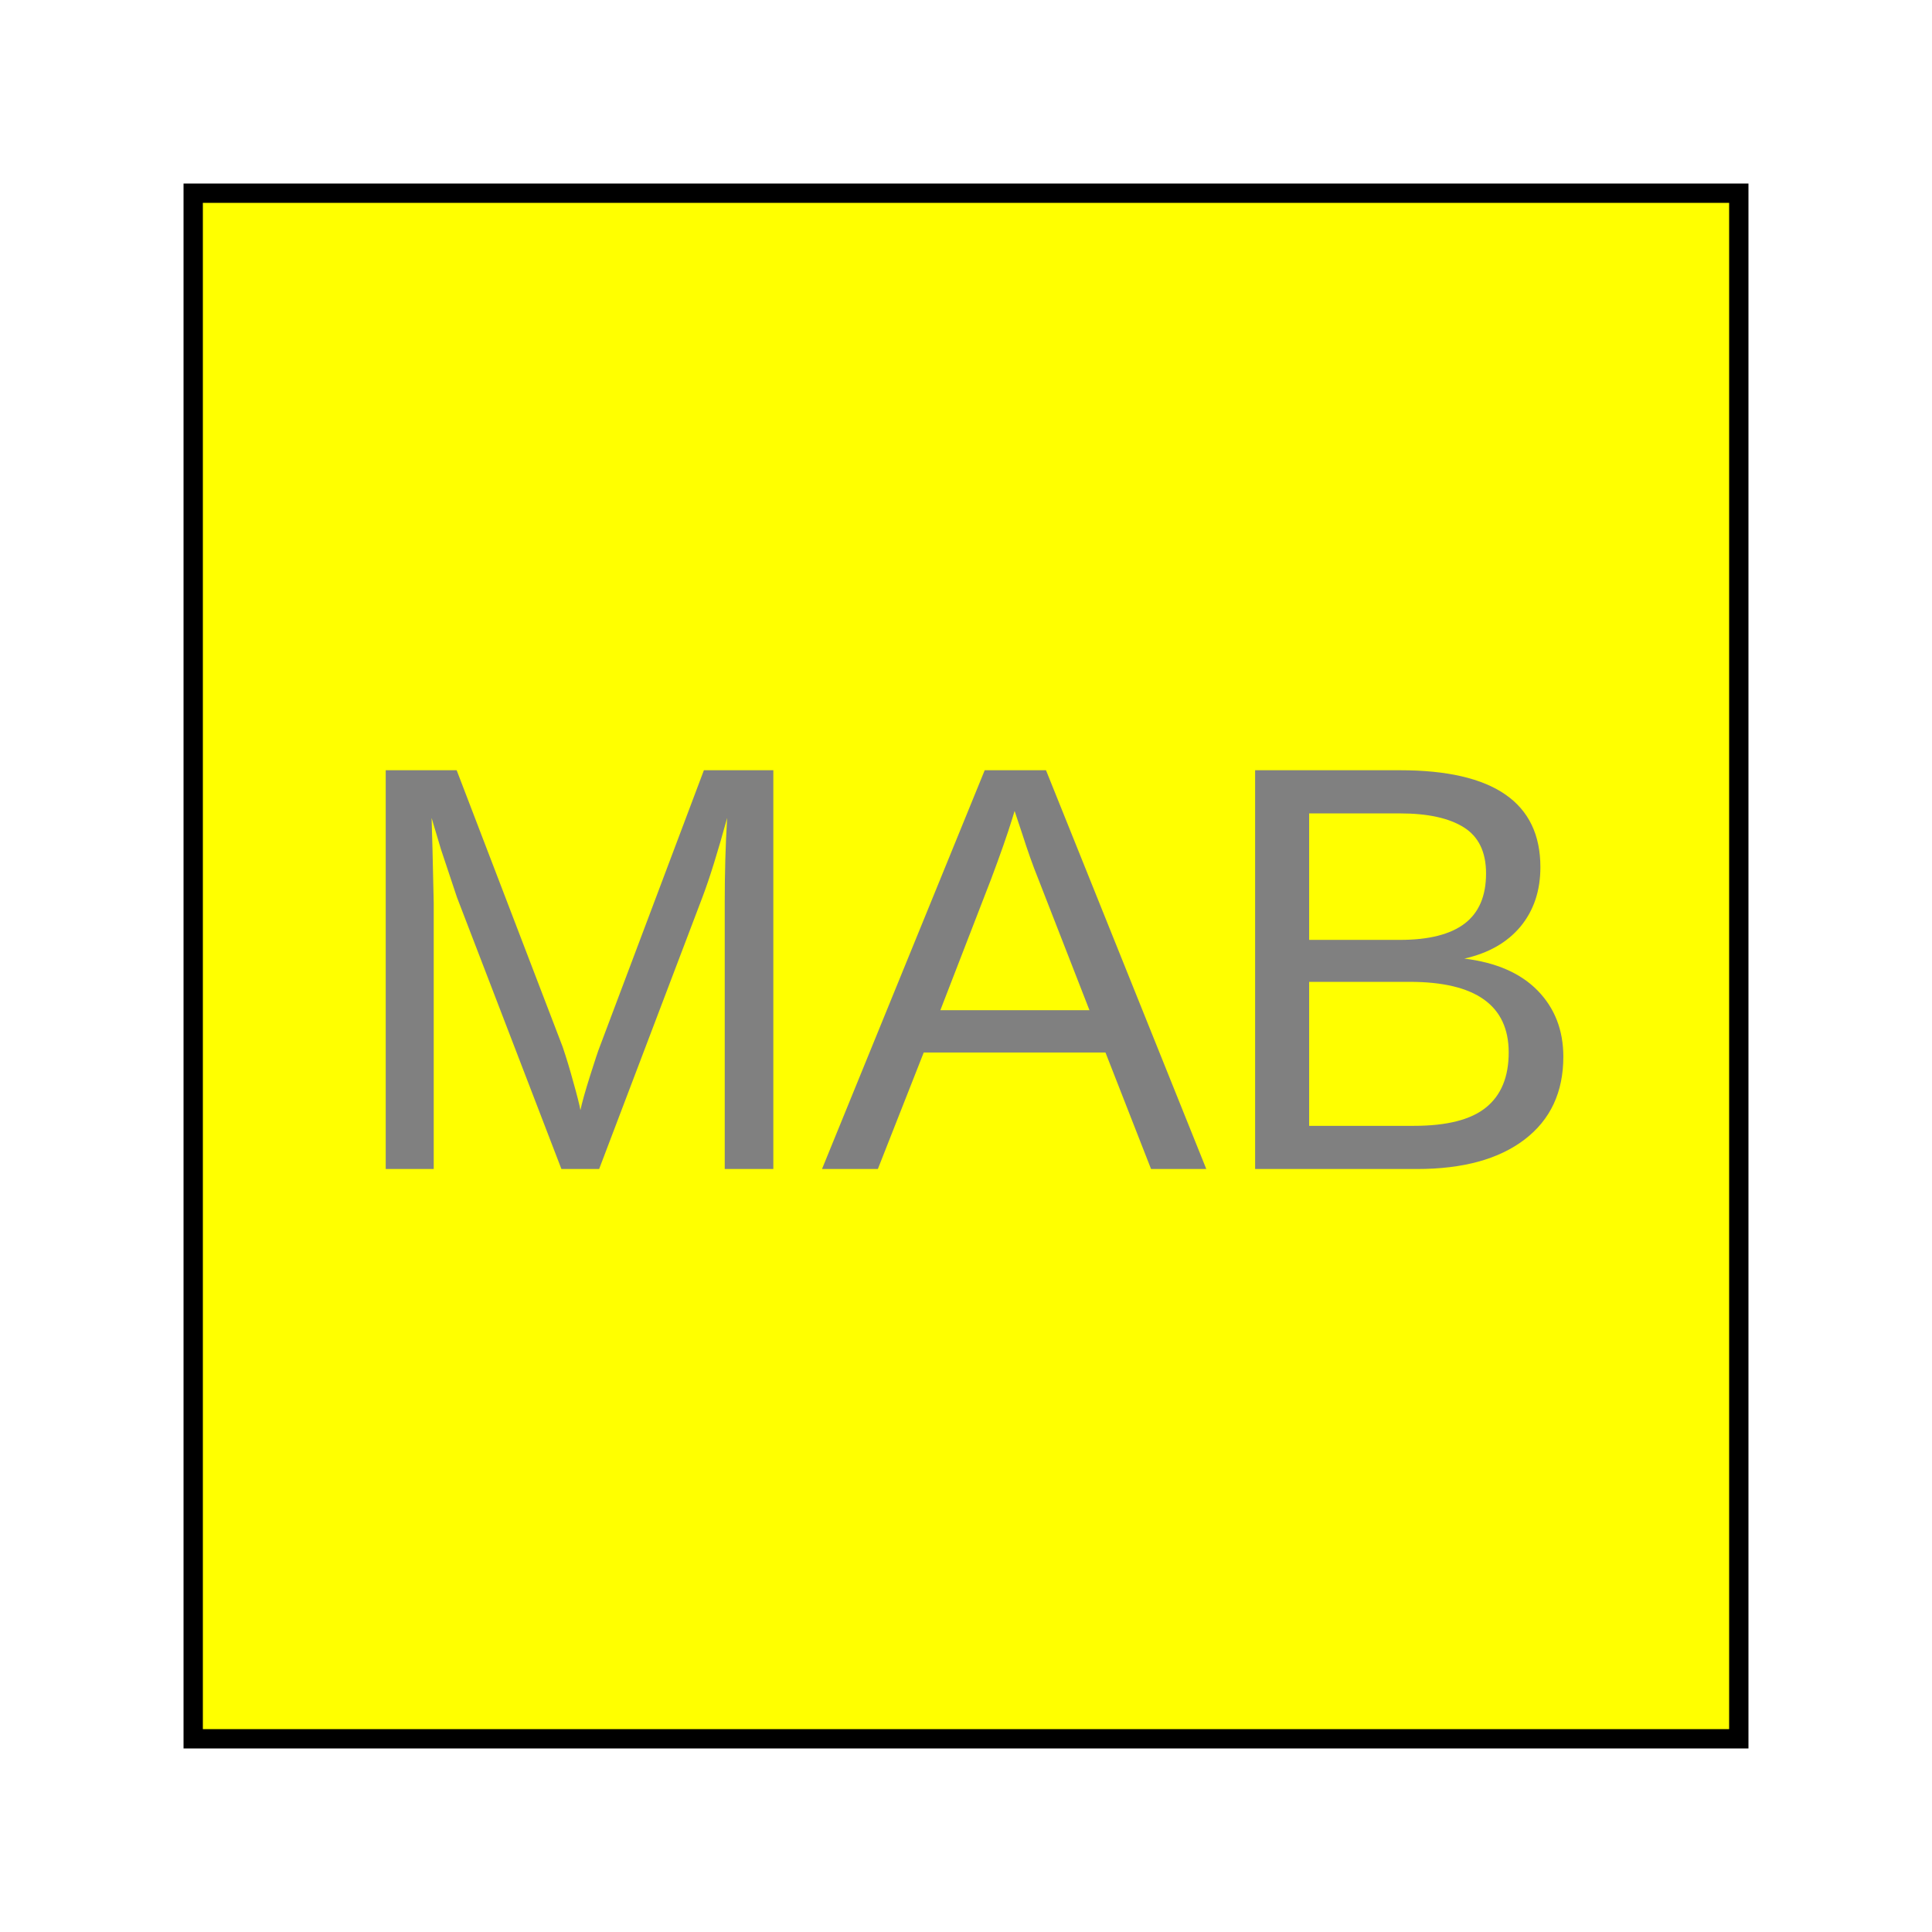
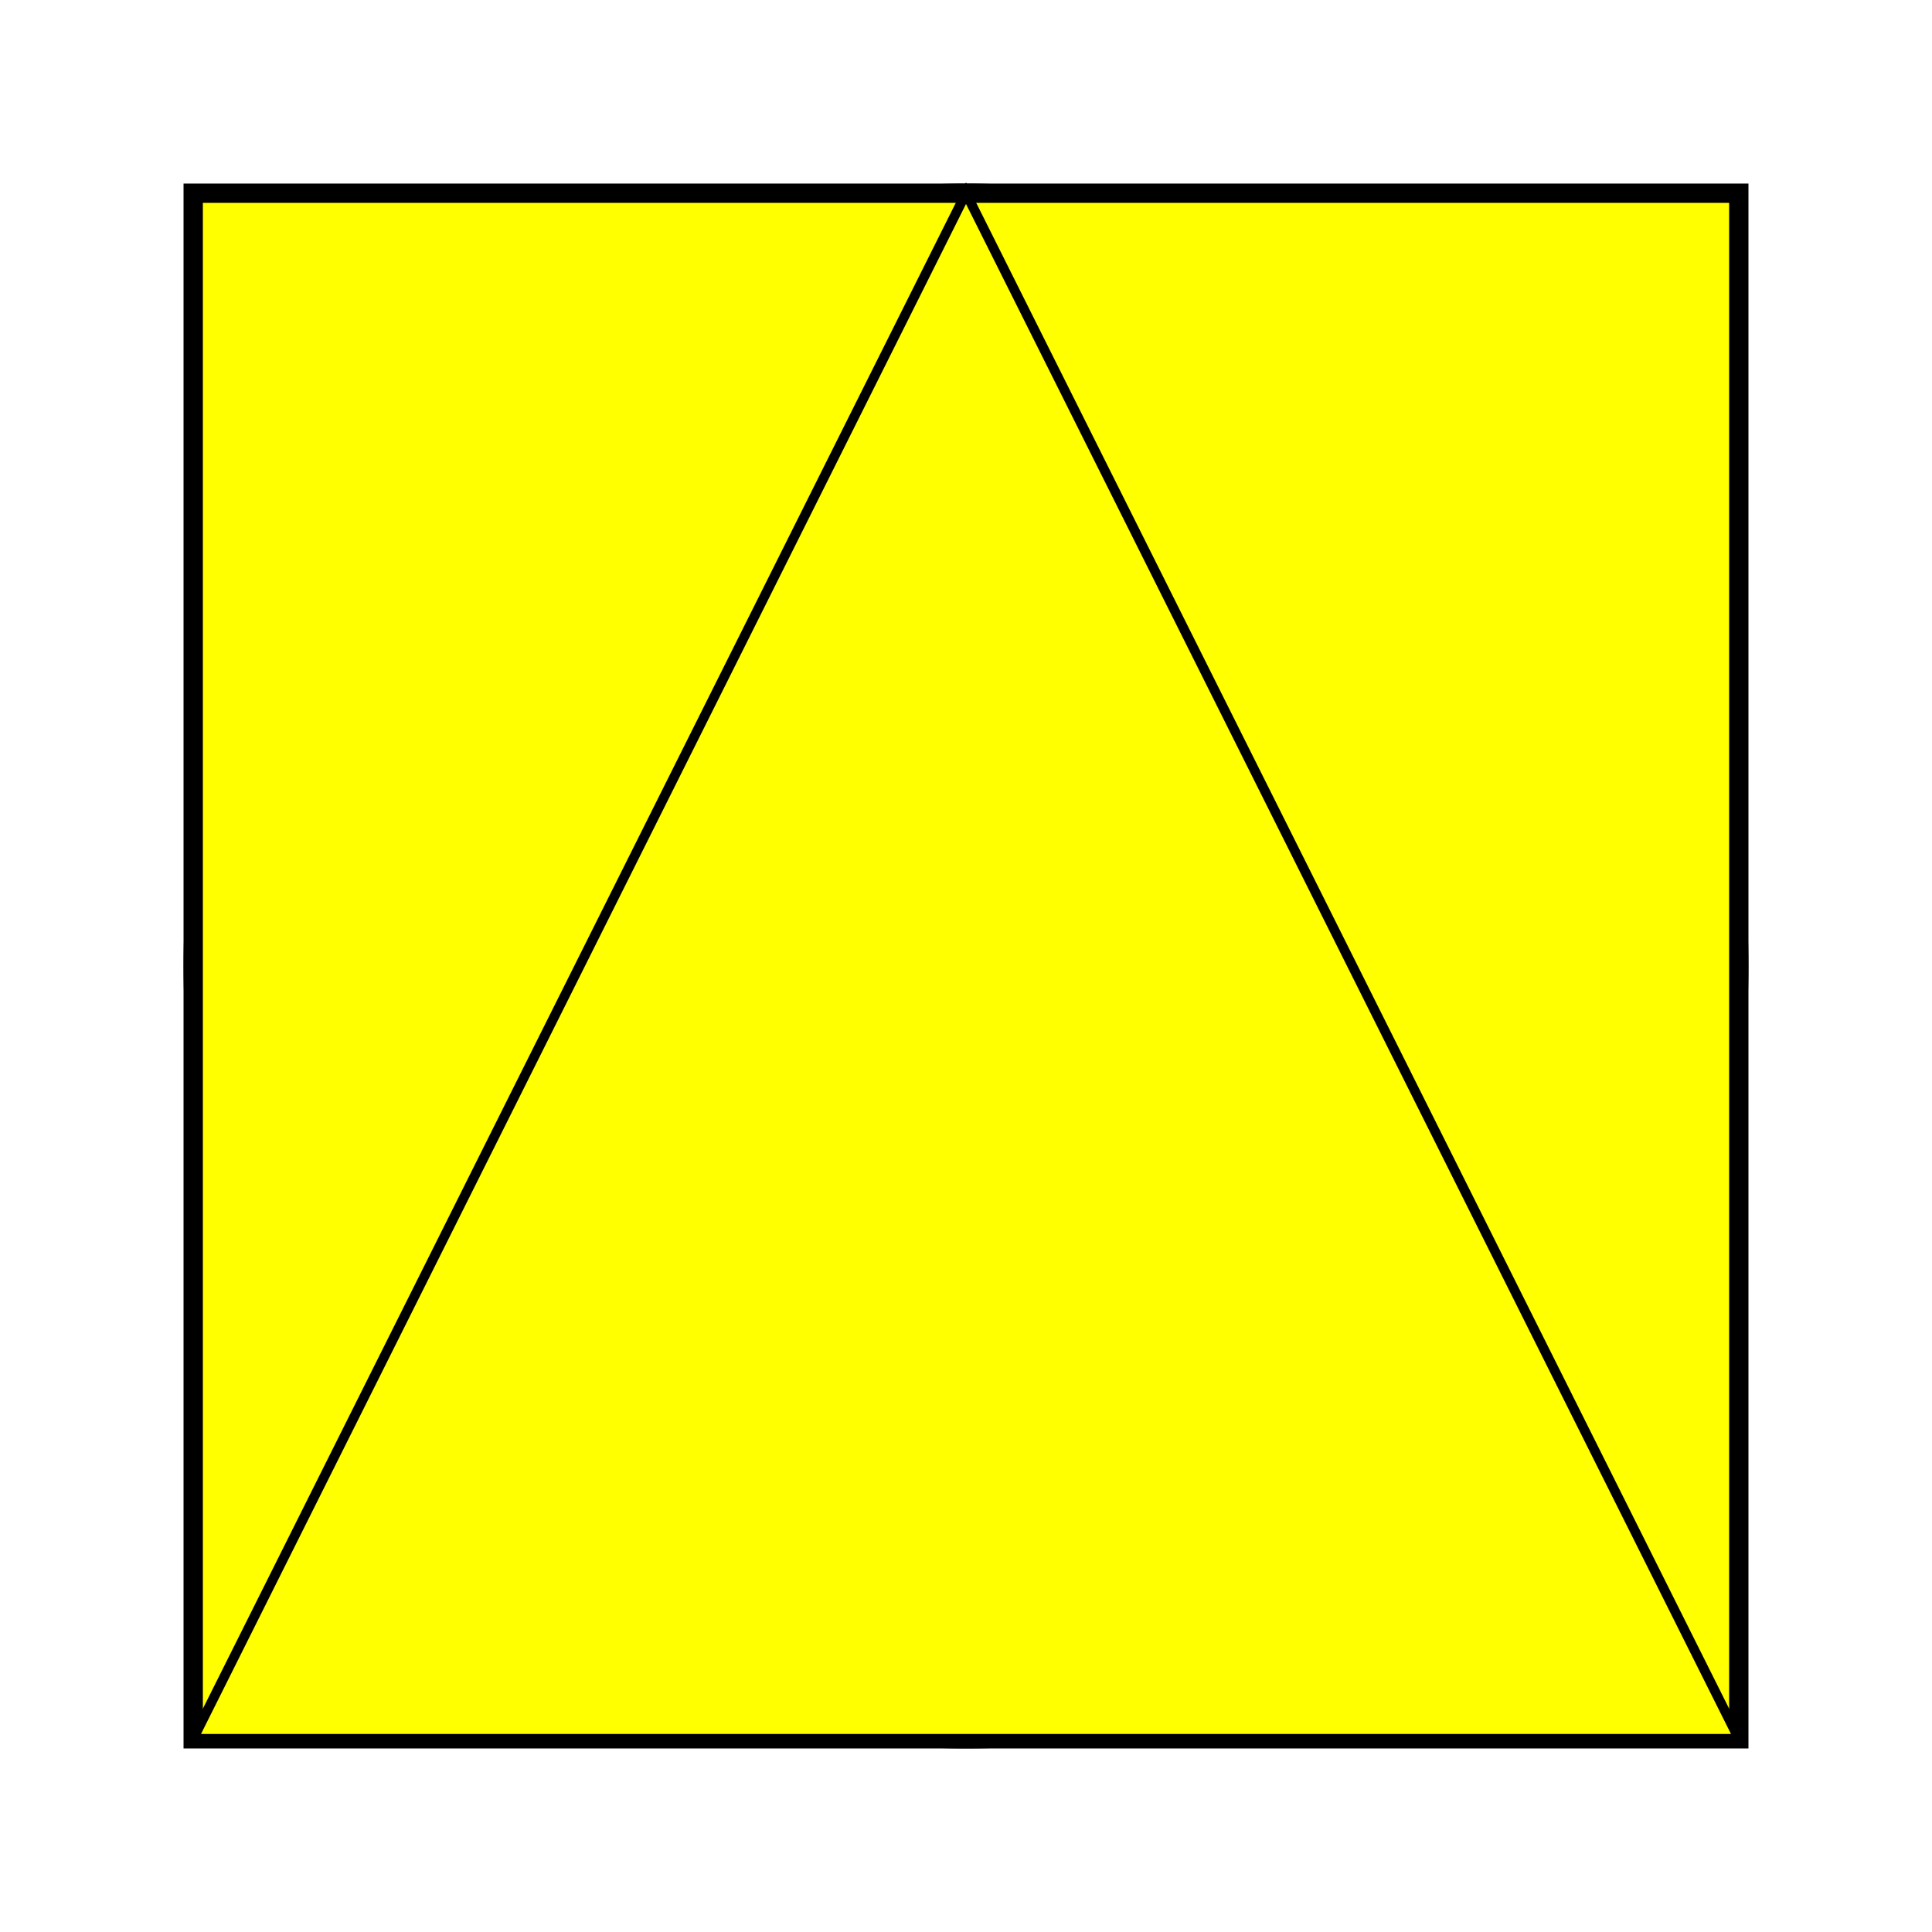
<svg xmlns="http://www.w3.org/2000/svg" width="100" height="100">
+   <circle cx="50" cy="50" r="40" stroke="black" stroke-width="1" fill="yellow" />
  <rect x="10" y="10" width="80" height="80" stroke="black" stroke-width="1" fill="yellow" />
-   <text x="50%" y="52%" fill="grey" font-size="30" font-family="Arial" text-anchor="middle" dominant-baseline="middle">MAB</text>
+   <polygon points="50,10 10,90 90,90" stroke="black" stroke-width=".5" fill="yellow" />
</svg>
